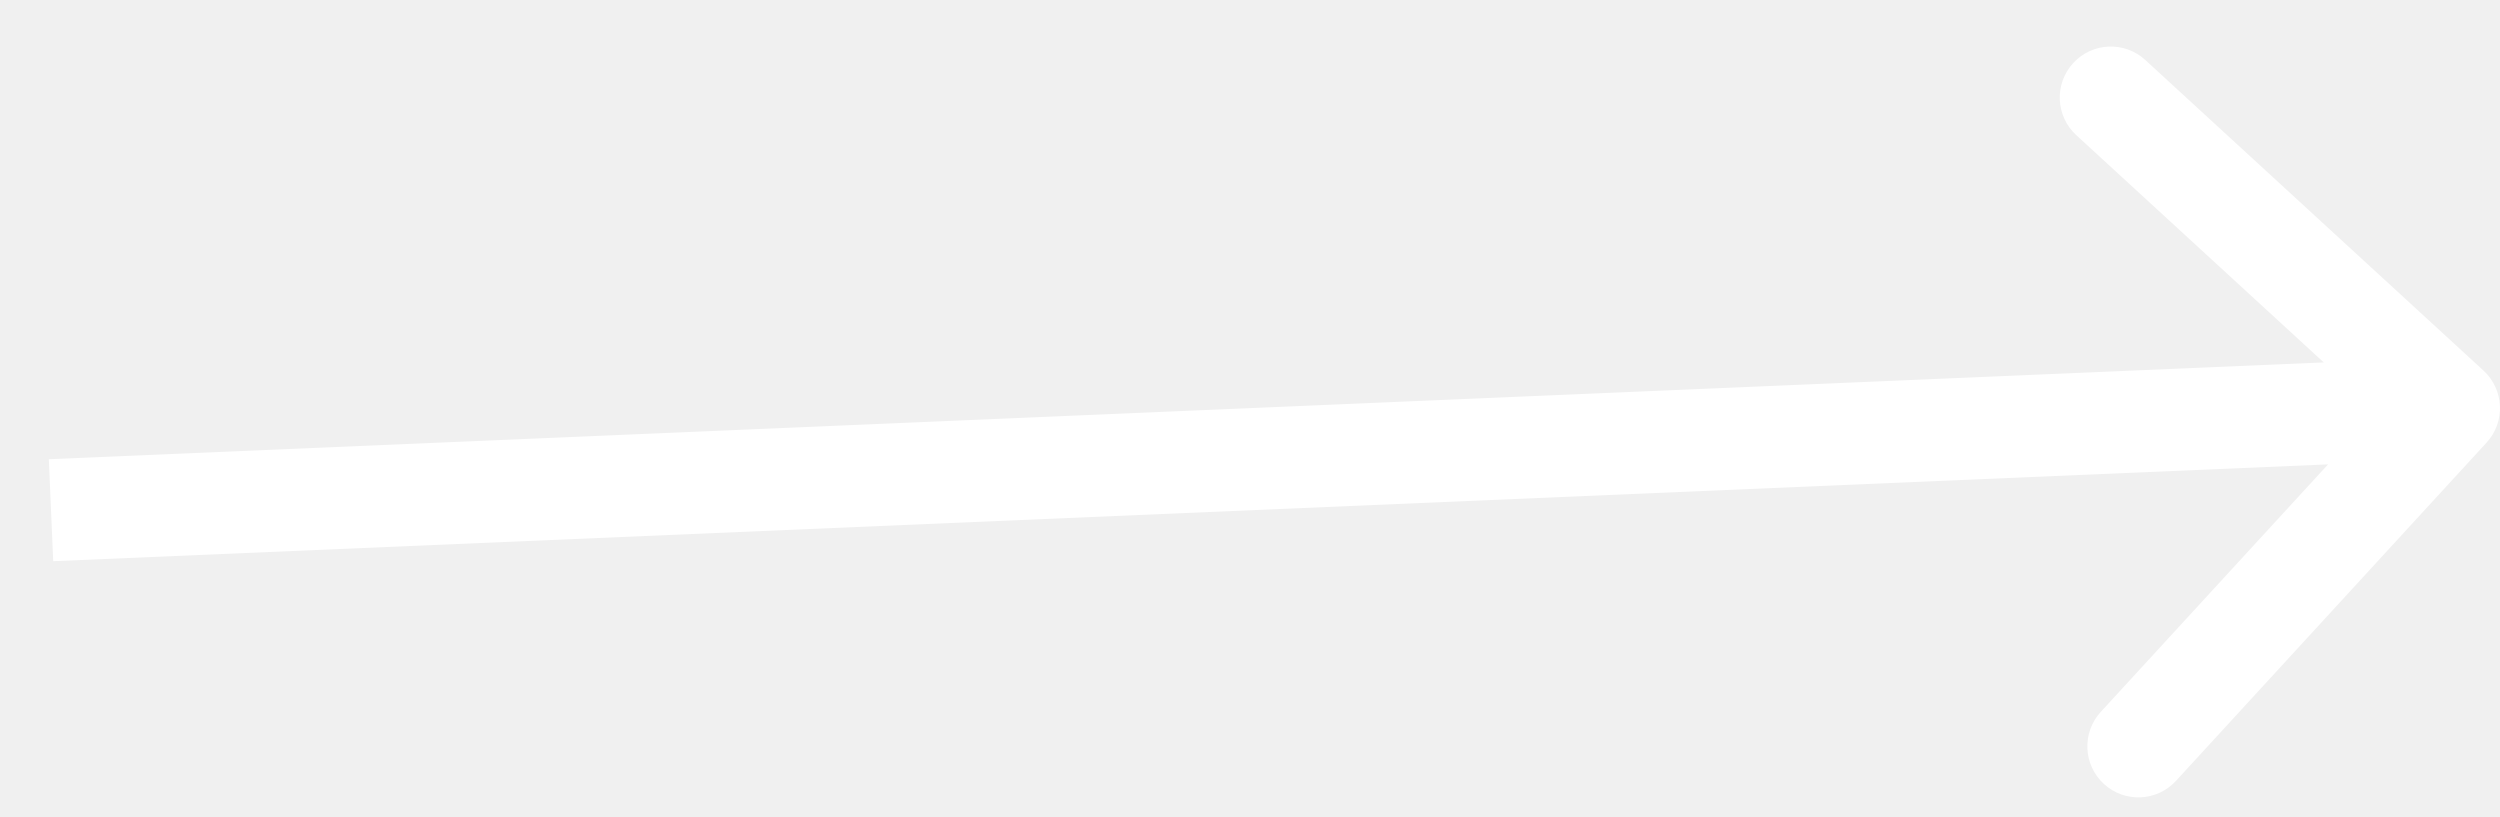
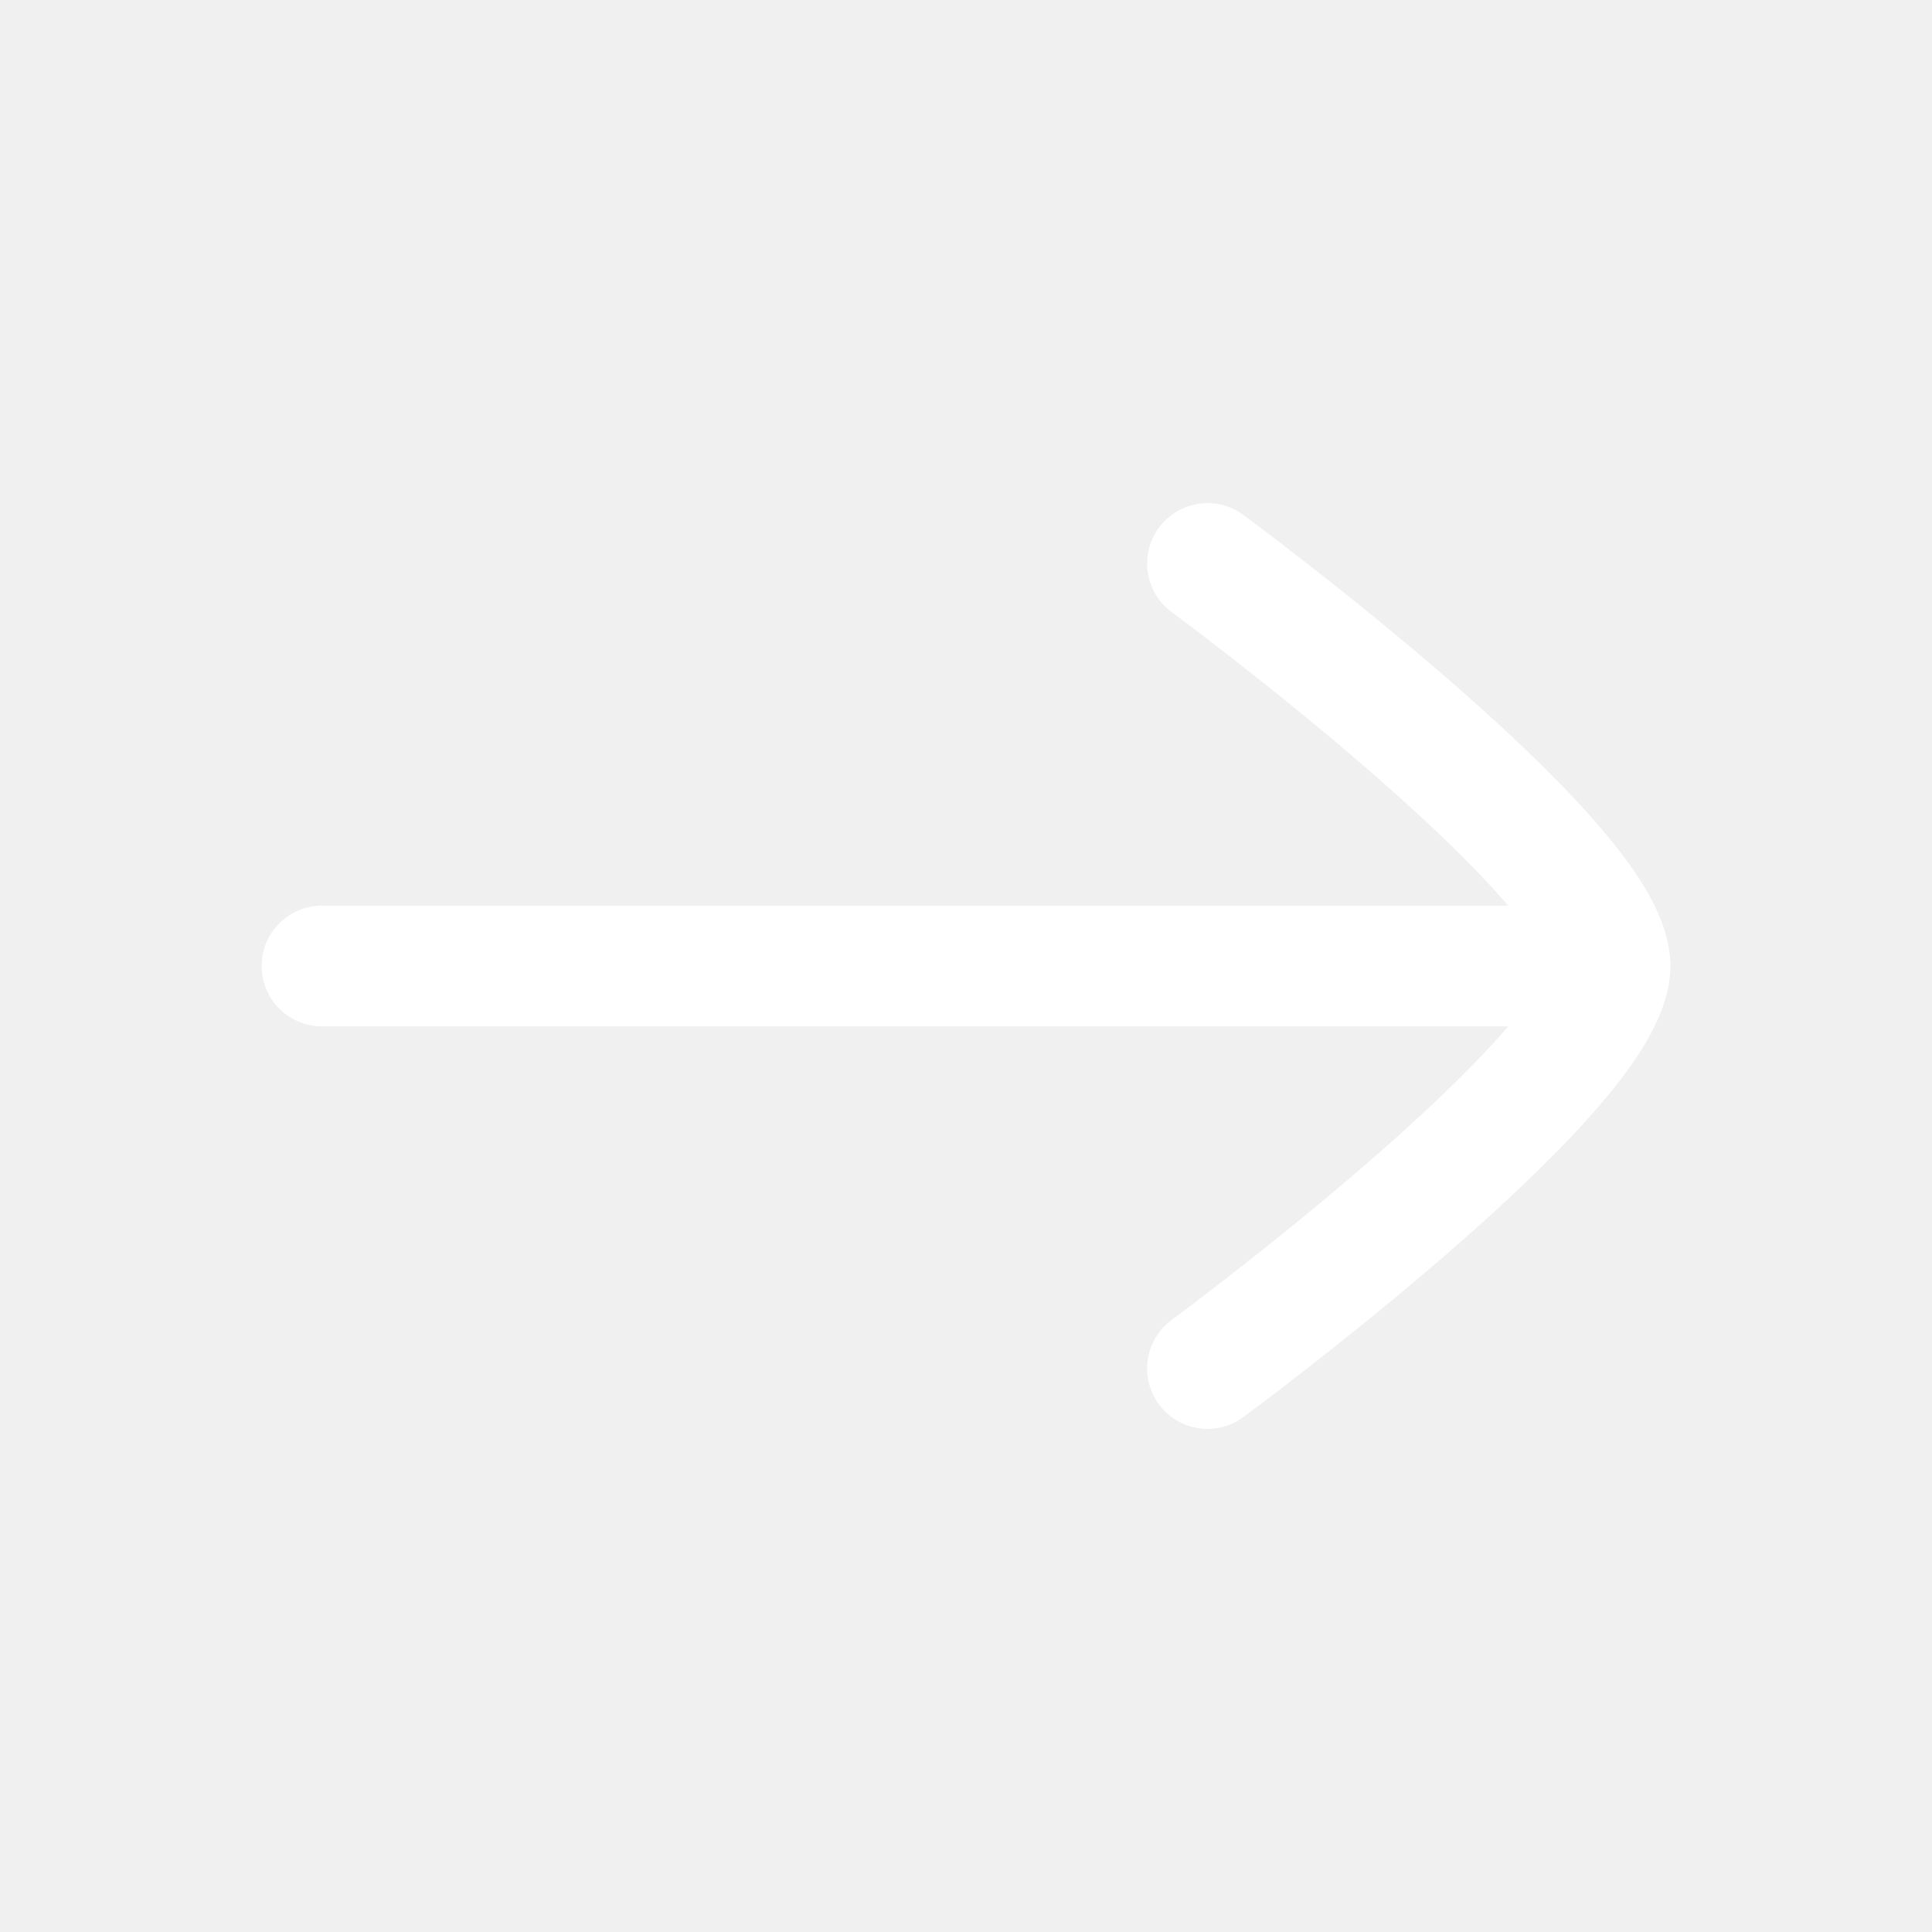
- <svg xmlns="http://www.w3.org/2000/svg" width="49" height="16" viewBox="0 0 49 16" fill="none">
-   <path d="M48.736 8.676C49.11 8.27 49.083 7.637 48.676 7.263L42.048 1.176C41.641 0.802 41.008 0.829 40.635 1.236C40.261 1.643 40.288 2.275 40.695 2.649L46.587 8.06L41.176 13.952C40.802 14.359 40.829 14.992 41.236 15.365C41.643 15.739 42.275 15.712 42.649 15.305L48.736 8.676ZM1.043 10.999L48.042 8.999L47.958 7.001L0.957 9.001L1.043 10.999Z" fill="white" />
+ <svg xmlns="http://www.w3.org/2000/svg" viewBox="0 0 24 24" width="24" height="24" color="#ffffff" fill="none">
+   <path d="M20 12L4 12" stroke="currentColor" stroke-width="1.5" stroke-linecap="round" stroke-linejoin="round" />
+   <path d="M15 17C15 17 20 13.318 20 12C20 10.682 15 7 15 7" stroke="currentColor" stroke-width="1.5" stroke-linecap="round" stroke-linejoin="round" />
</svg>
